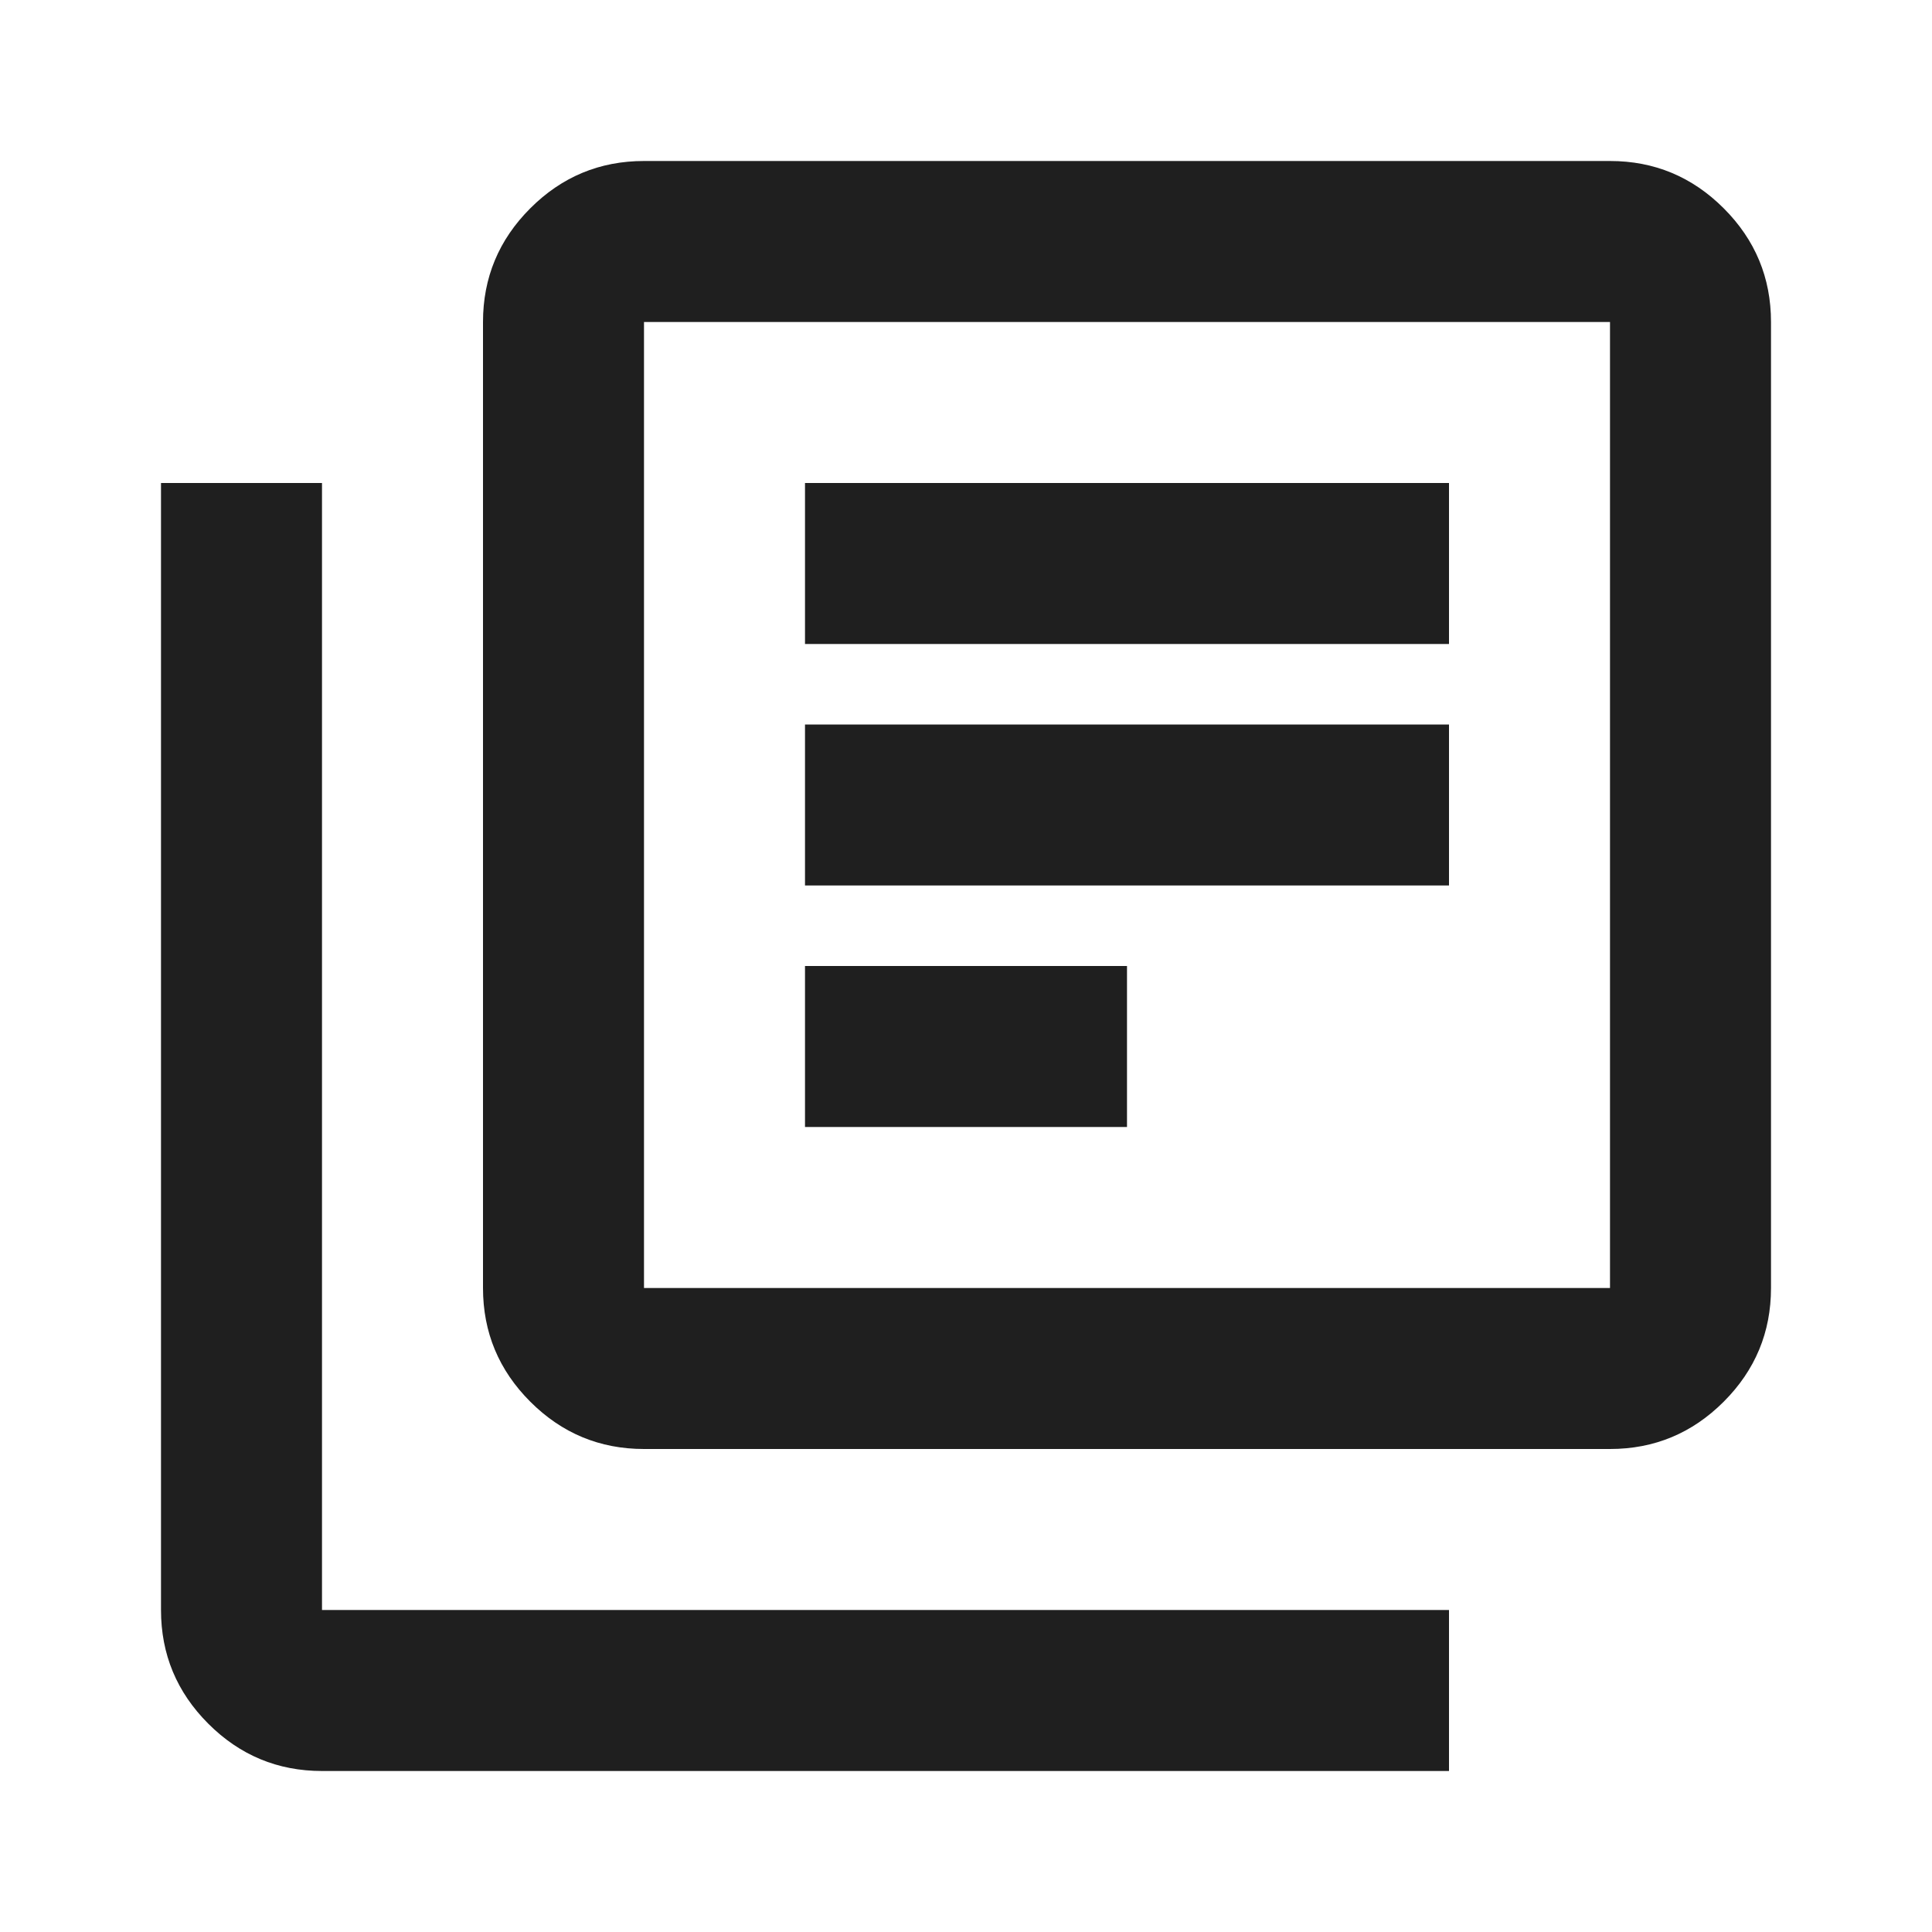
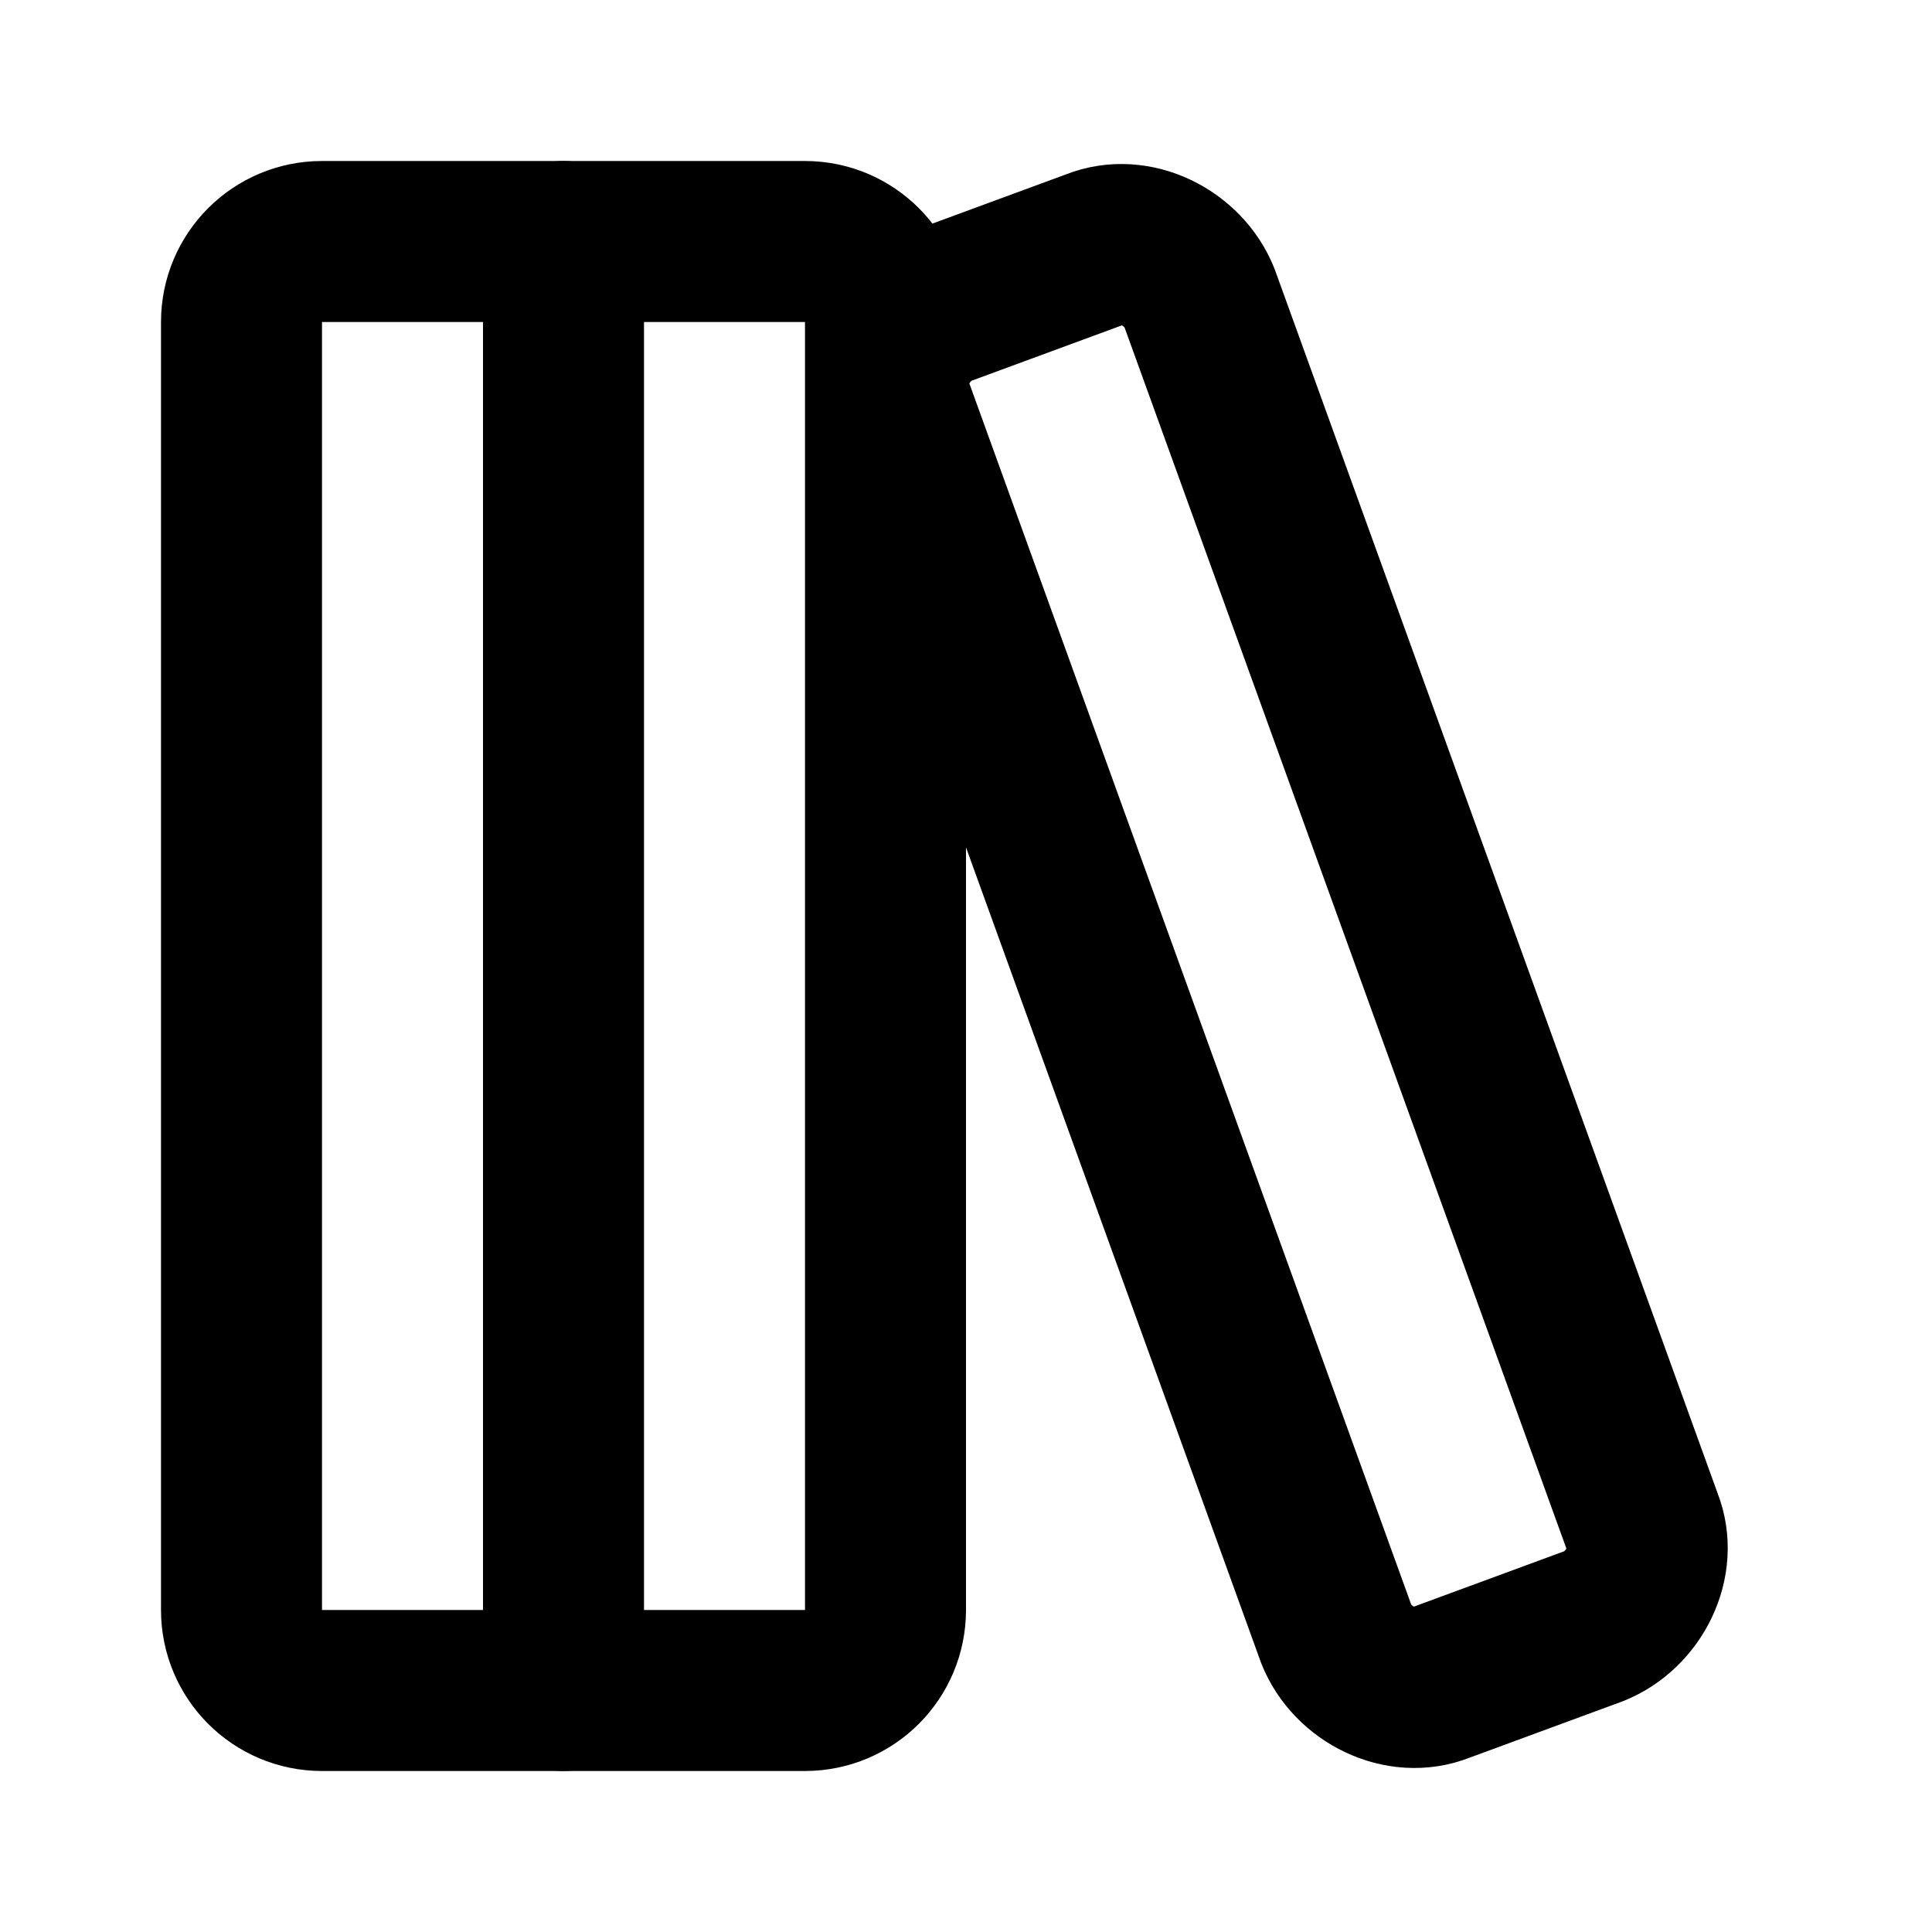
- <svg xmlns="http://www.w3.org/2000/svg" height="24px" viewBox="0 -960 960 960" width="24px" fill="#1f1f1f">
-   <path d="M400-400h160v-80H400v80Zm0-120h320v-80H400v80Zm0-120h320v-80H400v80Zm-80 400q-33 0-56.5-23.5T240-320v-480q0-33 23.5-56.5T320-880h480q33 0 56.5 23.5T880-800v480q0 33-23.5 56.5T800-240H320Zm0-80h480v-480H320v480ZM160-80q-33 0-56.5-23.5T80-160v-560h80v560h560v80H160Zm160-720v480-480Z" />
+ <svg xmlns="http://www.w3.org/2000/svg" class="lucide lucide-library-big" width="24" height="24" viewBox="0 0 24 24" fill="none" stroke="currentColor" stroke-width="2" stroke-linecap="round" stroke-linejoin="round">
+   <rect width="8" height="18" x="3" y="3" rx="1" />
+   <path d="M7 3v18" />
+   <path d="M20.4 18.9c.2.5-.1 1.1-.6 1.3l-1.9.7c-.5.2-1.1-.1-1.3-.6L11.1 5.1c-.2-.5.1-1.1.6-1.3l1.9-.7c.5-.2 1.1.1 1.3.6Z" />
</svg>
